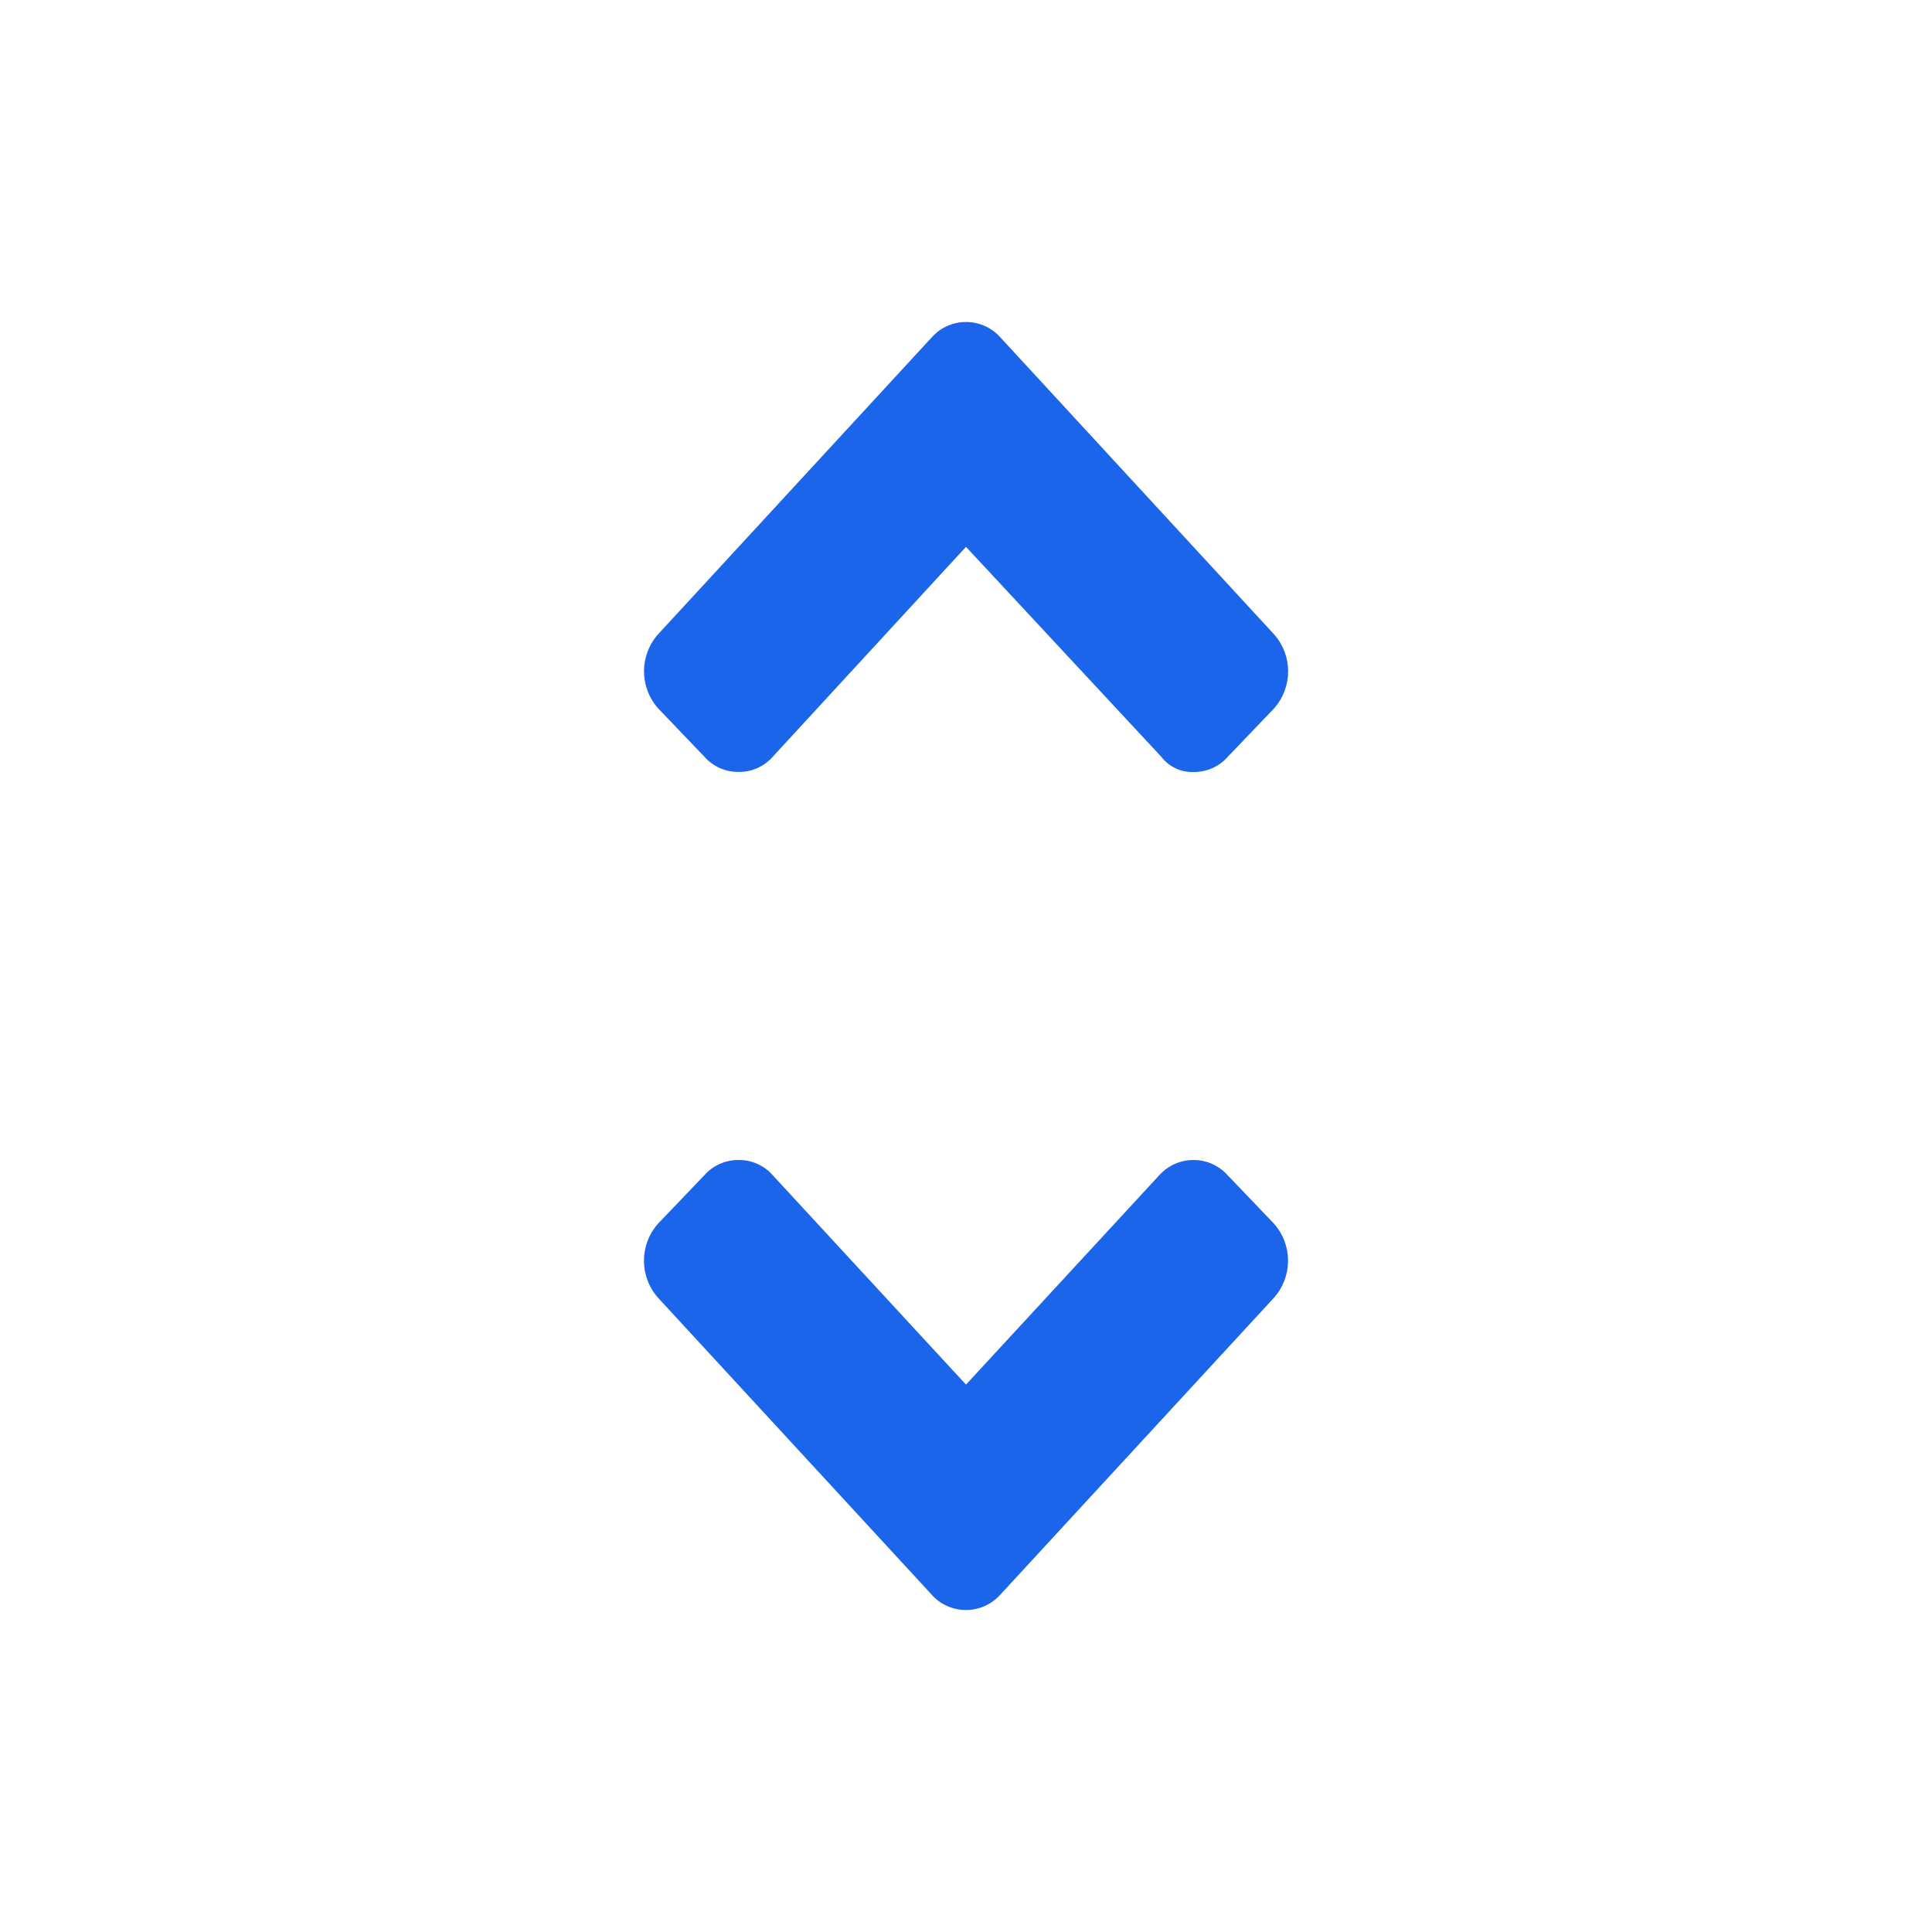
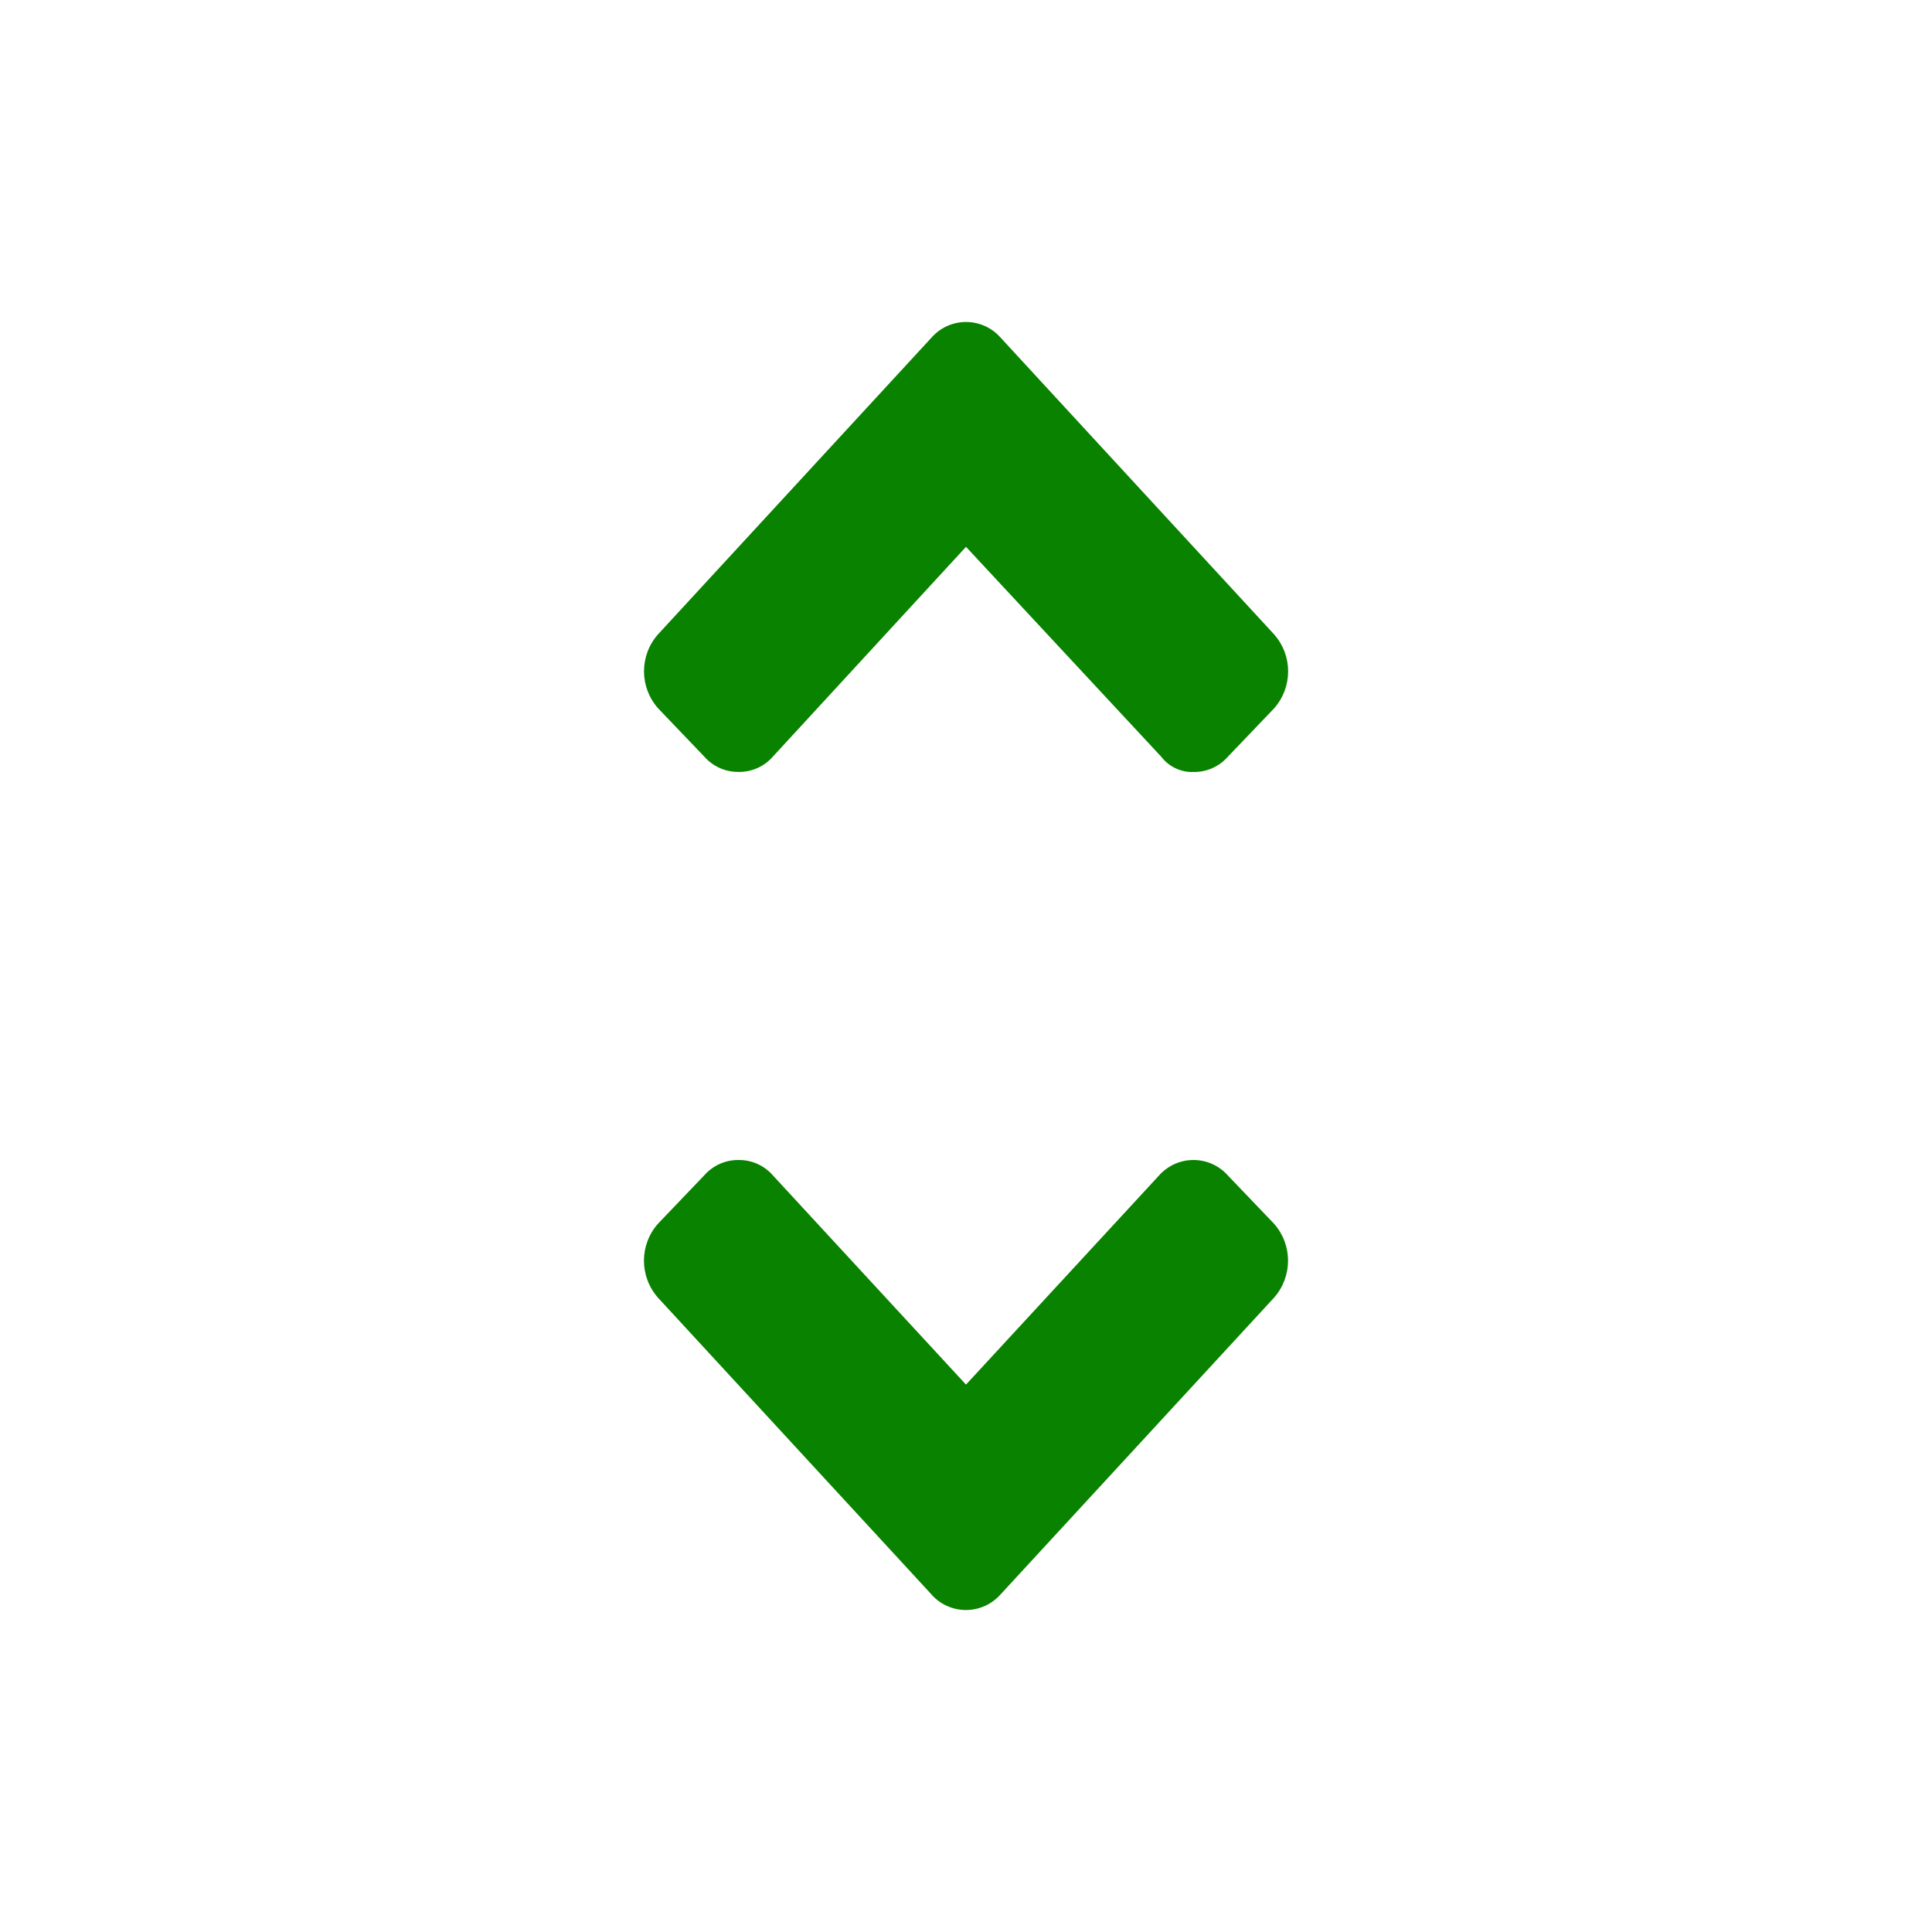
<svg xmlns="http://www.w3.org/2000/svg" id="ic_selector_dropdowns" width="24" height="24" viewBox="0 0 24 24">
  <rect id="Rectangle_361" data-name="Rectangle 361" width="24" height="24" fill="none" />
-   <path id="DROP_DOWN" d="M3.575,15.811l-3.4-3.689a.693.693,0,0,1,0-.922l.574-.6a.558.558,0,0,1,.426-.19.555.555,0,0,1,.425.19l2.4,2.6,2.4-2.6a.571.571,0,0,1,.851,0l.574.6a.693.693,0,0,1,0,.922l-3.4,3.689a.573.573,0,0,1-.851,0ZM6.425,5.4,4,2.793,1.6,5.4a.554.554,0,0,1-.425.189A.557.557,0,0,1,.75,5.4L.176,4.8a.692.692,0,0,1,0-.922L3.575.19a.571.571,0,0,1,.851,0l3.4,3.689a.693.693,0,0,1,0,.922l-.574.6a.556.556,0,0,1-.425.189A.484.484,0,0,1,6.425,5.4Z" transform="translate(8 4)" fill="#1B65EA" />
+   <path id="DROP_DOWN" d="M3.575,15.811l-3.4-3.689a.693.693,0,0,1,0-.922l.574-.6a.558.558,0,0,1,.426-.19.555.555,0,0,1,.425.19l2.4,2.6,2.4-2.6a.571.571,0,0,1,.851,0l.574.6a.693.693,0,0,1,0,.922l-3.4,3.689a.573.573,0,0,1-.851,0ZM6.425,5.4,4,2.793,1.6,5.4a.554.554,0,0,1-.425.189A.557.557,0,0,1,.75,5.4L.176,4.8a.692.692,0,0,1,0-.922L3.575.19a.571.571,0,0,1,.851,0l3.4,3.689a.693.693,0,0,1,0,.922l-.574.6a.556.556,0,0,1-.425.189A.484.484,0,0,1,6.425,5.4Z" transform="translate(8 4)" fill="#098200" />
</svg>
